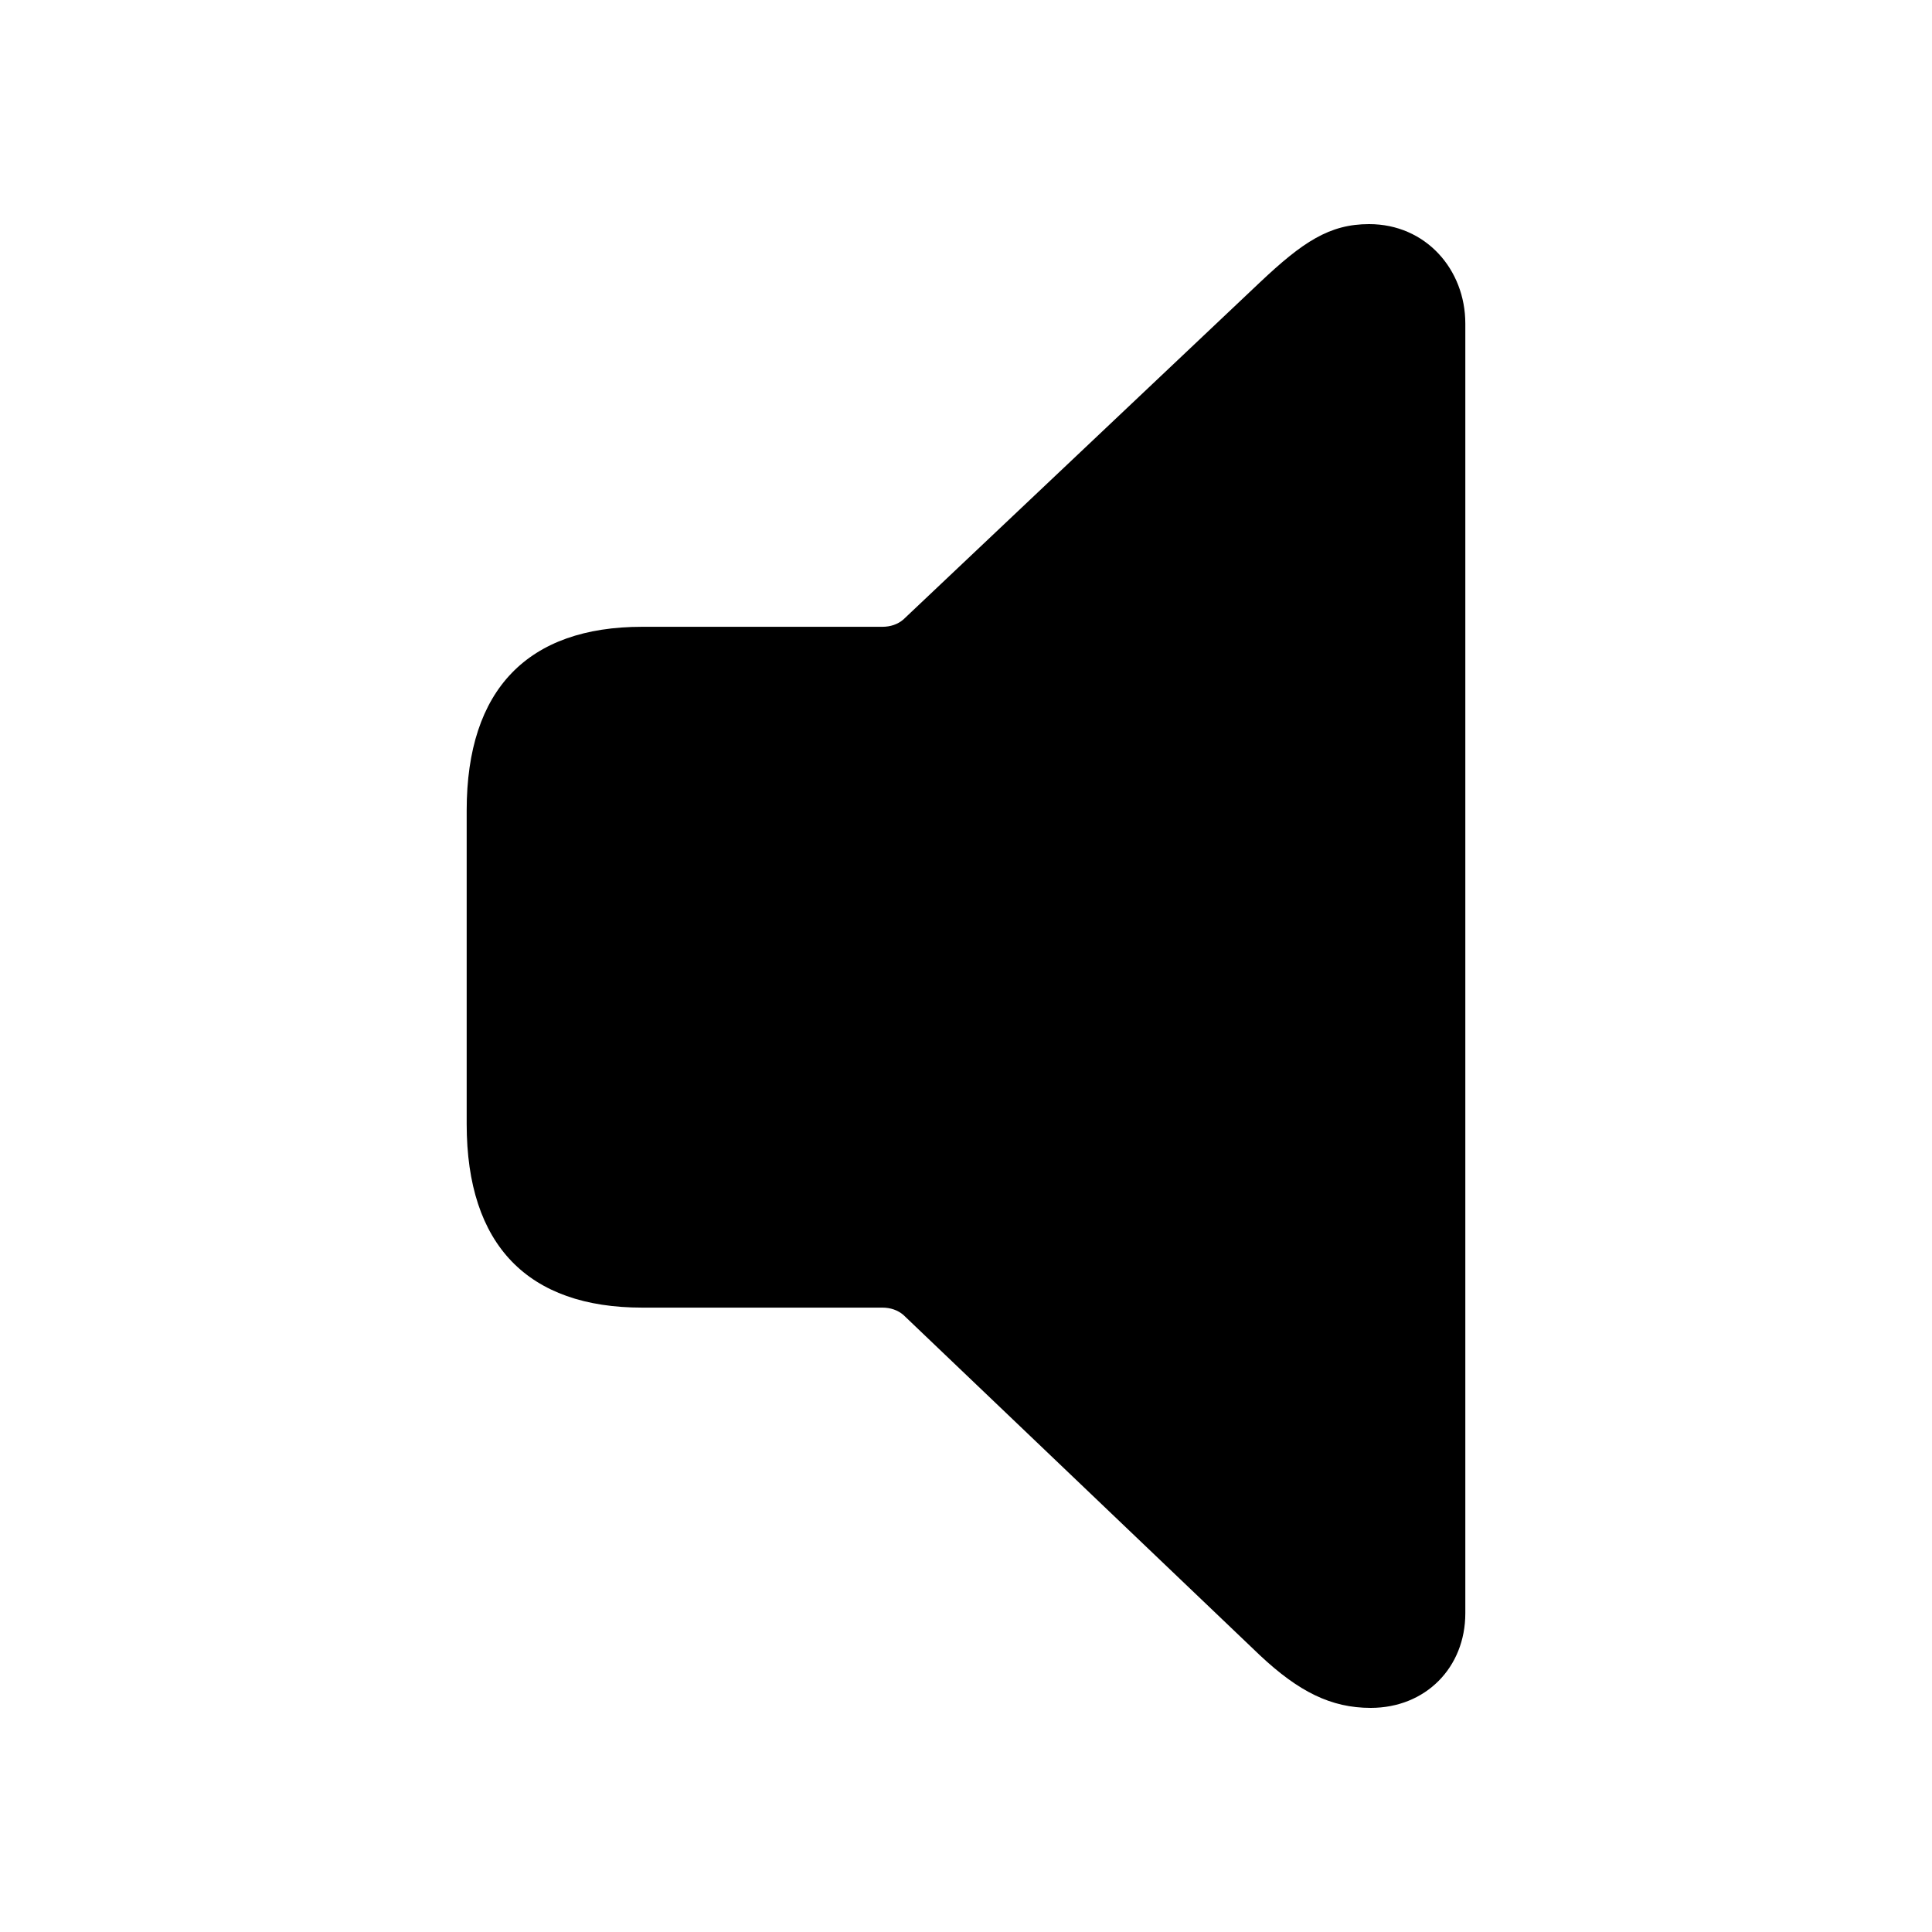
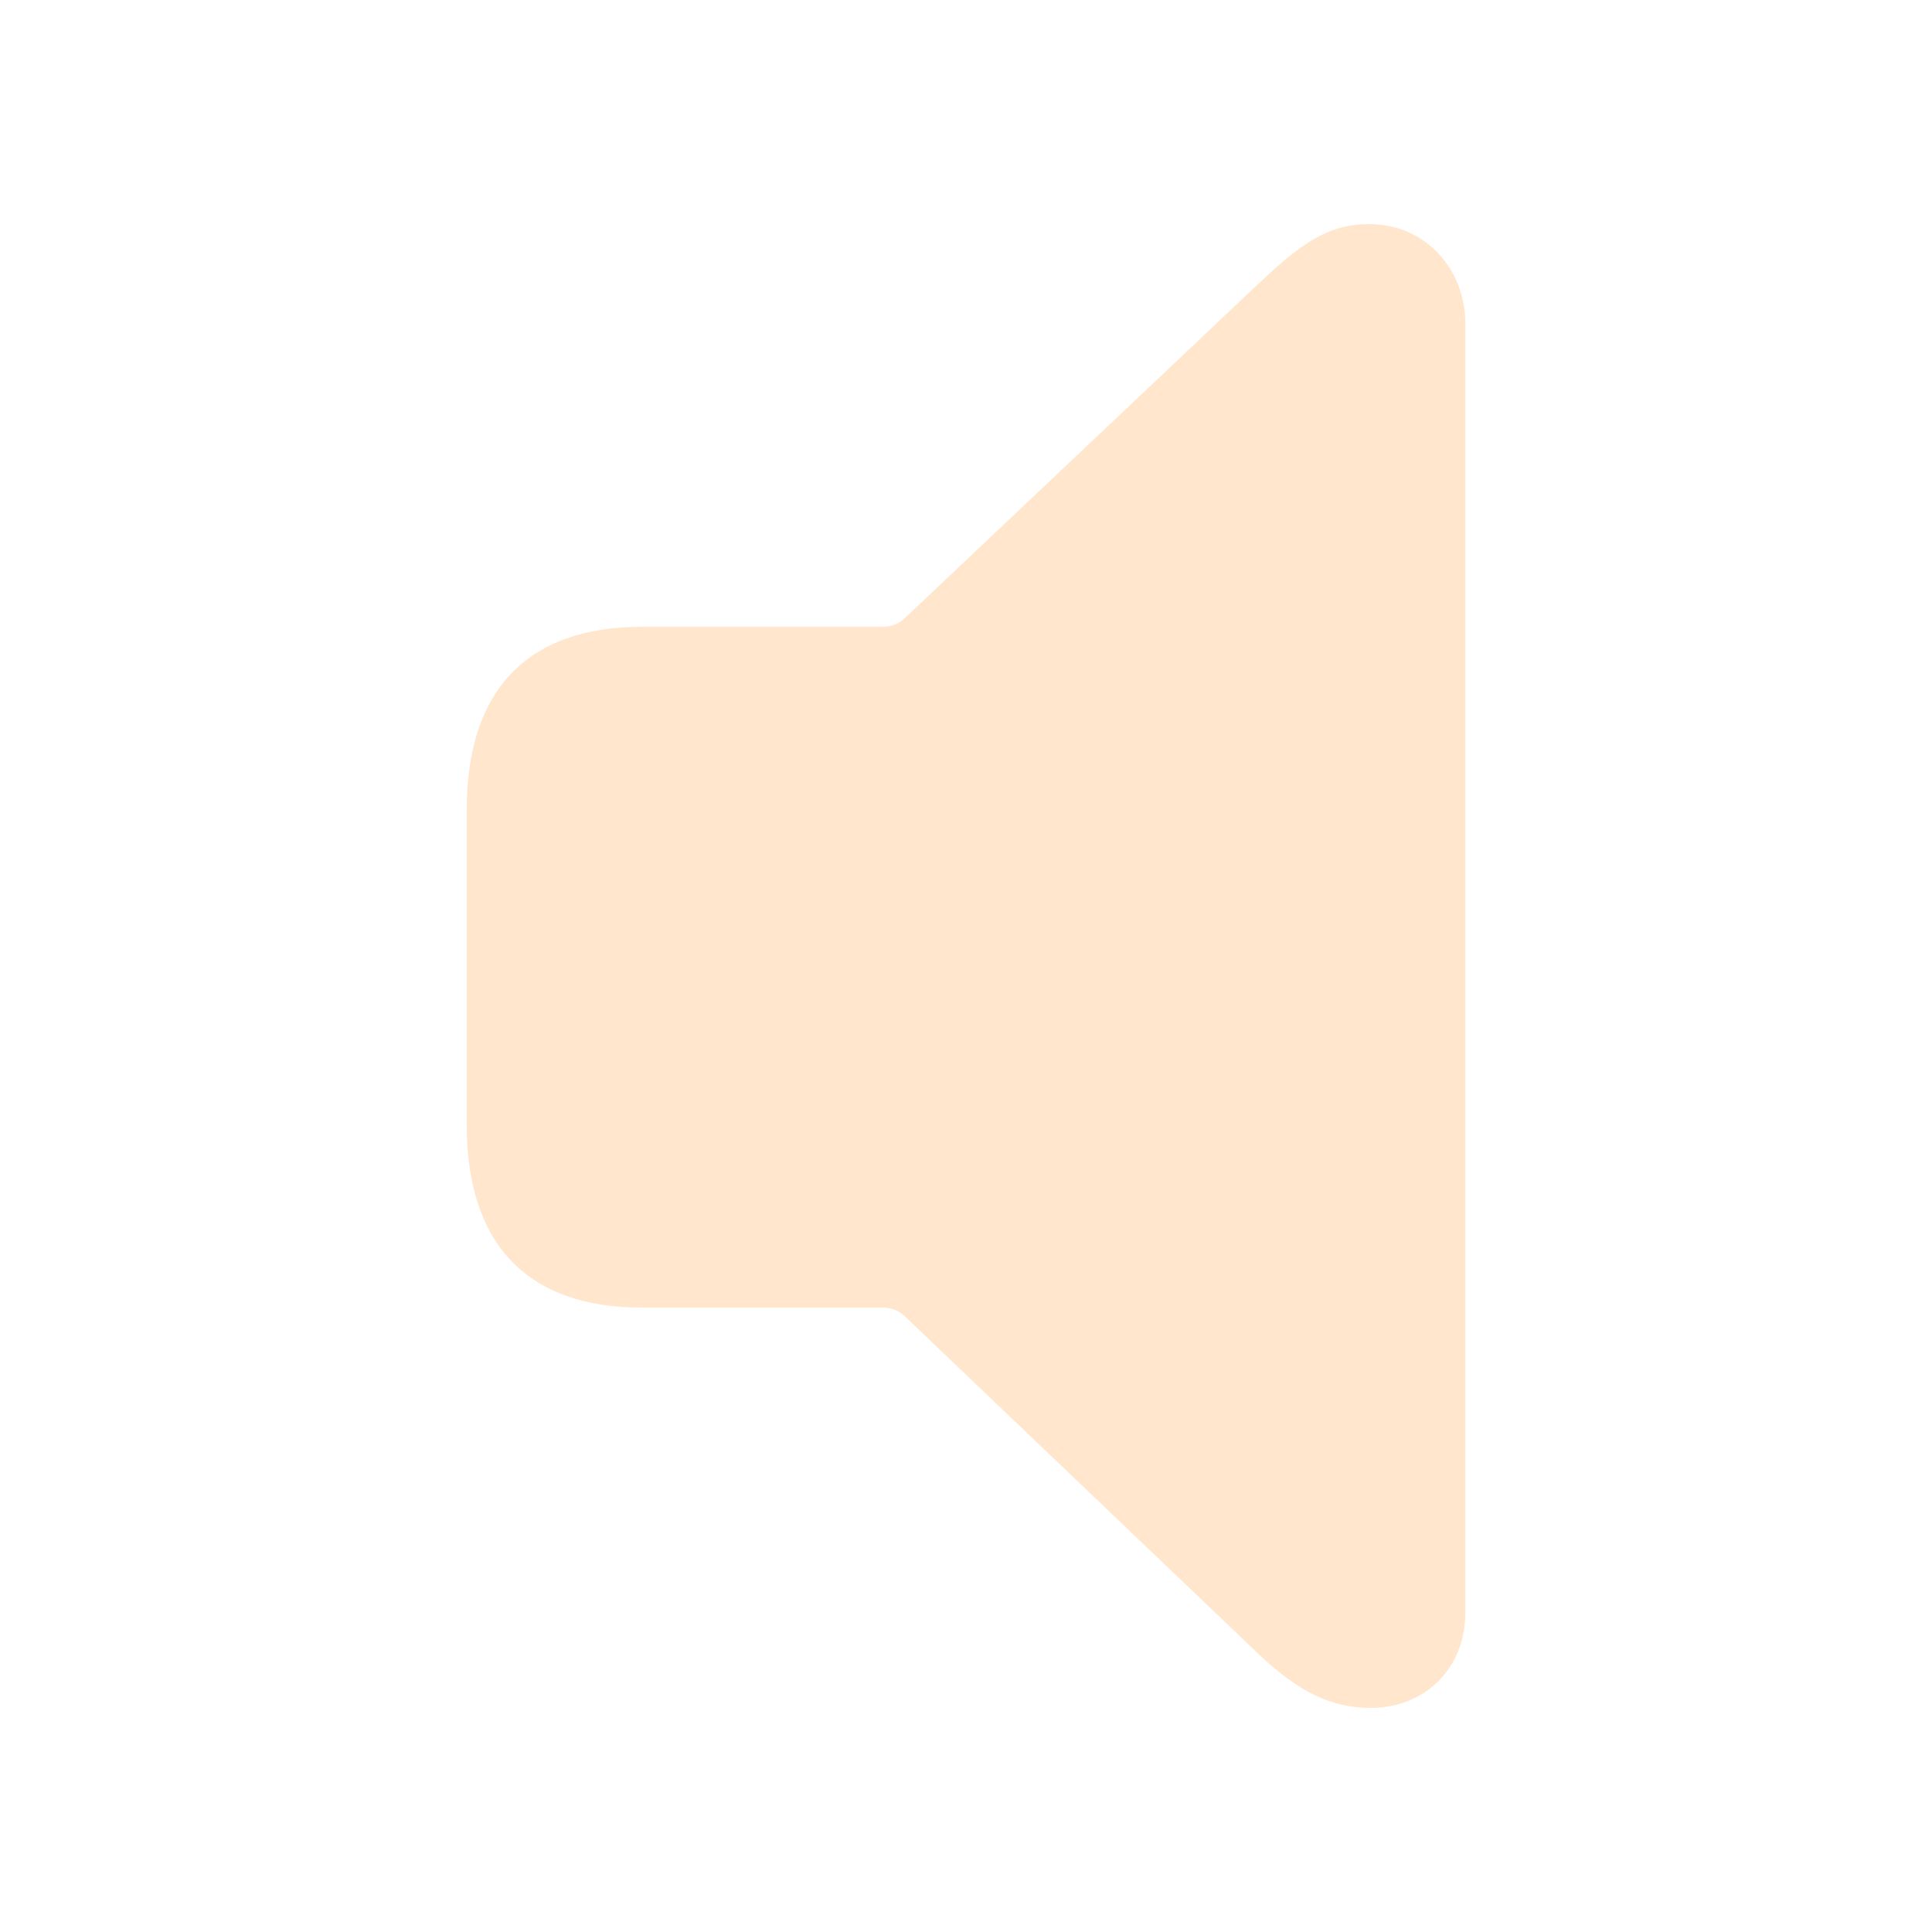
- <svg xmlns="http://www.w3.org/2000/svg" fill="#000000" width="120px" height="120px" viewBox="0 0 56 56">
+ <svg fill="#FFE6CC" width="120px" height="120px" viewBox="0 0 56 56">
  <path d="M 39.73 49.504 C 41.324 49.504 42.473 48.332 42.473 46.762 L 42.473 9.379 C 42.473 7.809 41.324 6.496 39.684 6.496 C 38.535 6.496 37.762 7.012 36.52 8.184 L 26.184 17.957 C 26.02 18.098 25.809 18.168 25.574 18.168 L 18.613 18.168 C 15.309 18.168 13.527 19.973 13.527 23.488 L 13.527 32.582 C 13.527 36.098 15.309 37.902 18.613 37.902 L 25.574 37.902 C 25.809 37.902 26.02 37.973 26.184 38.113 L 36.52 47.98 C 37.645 49.035 38.582 49.504 39.73 49.504 Z" />
</svg>
